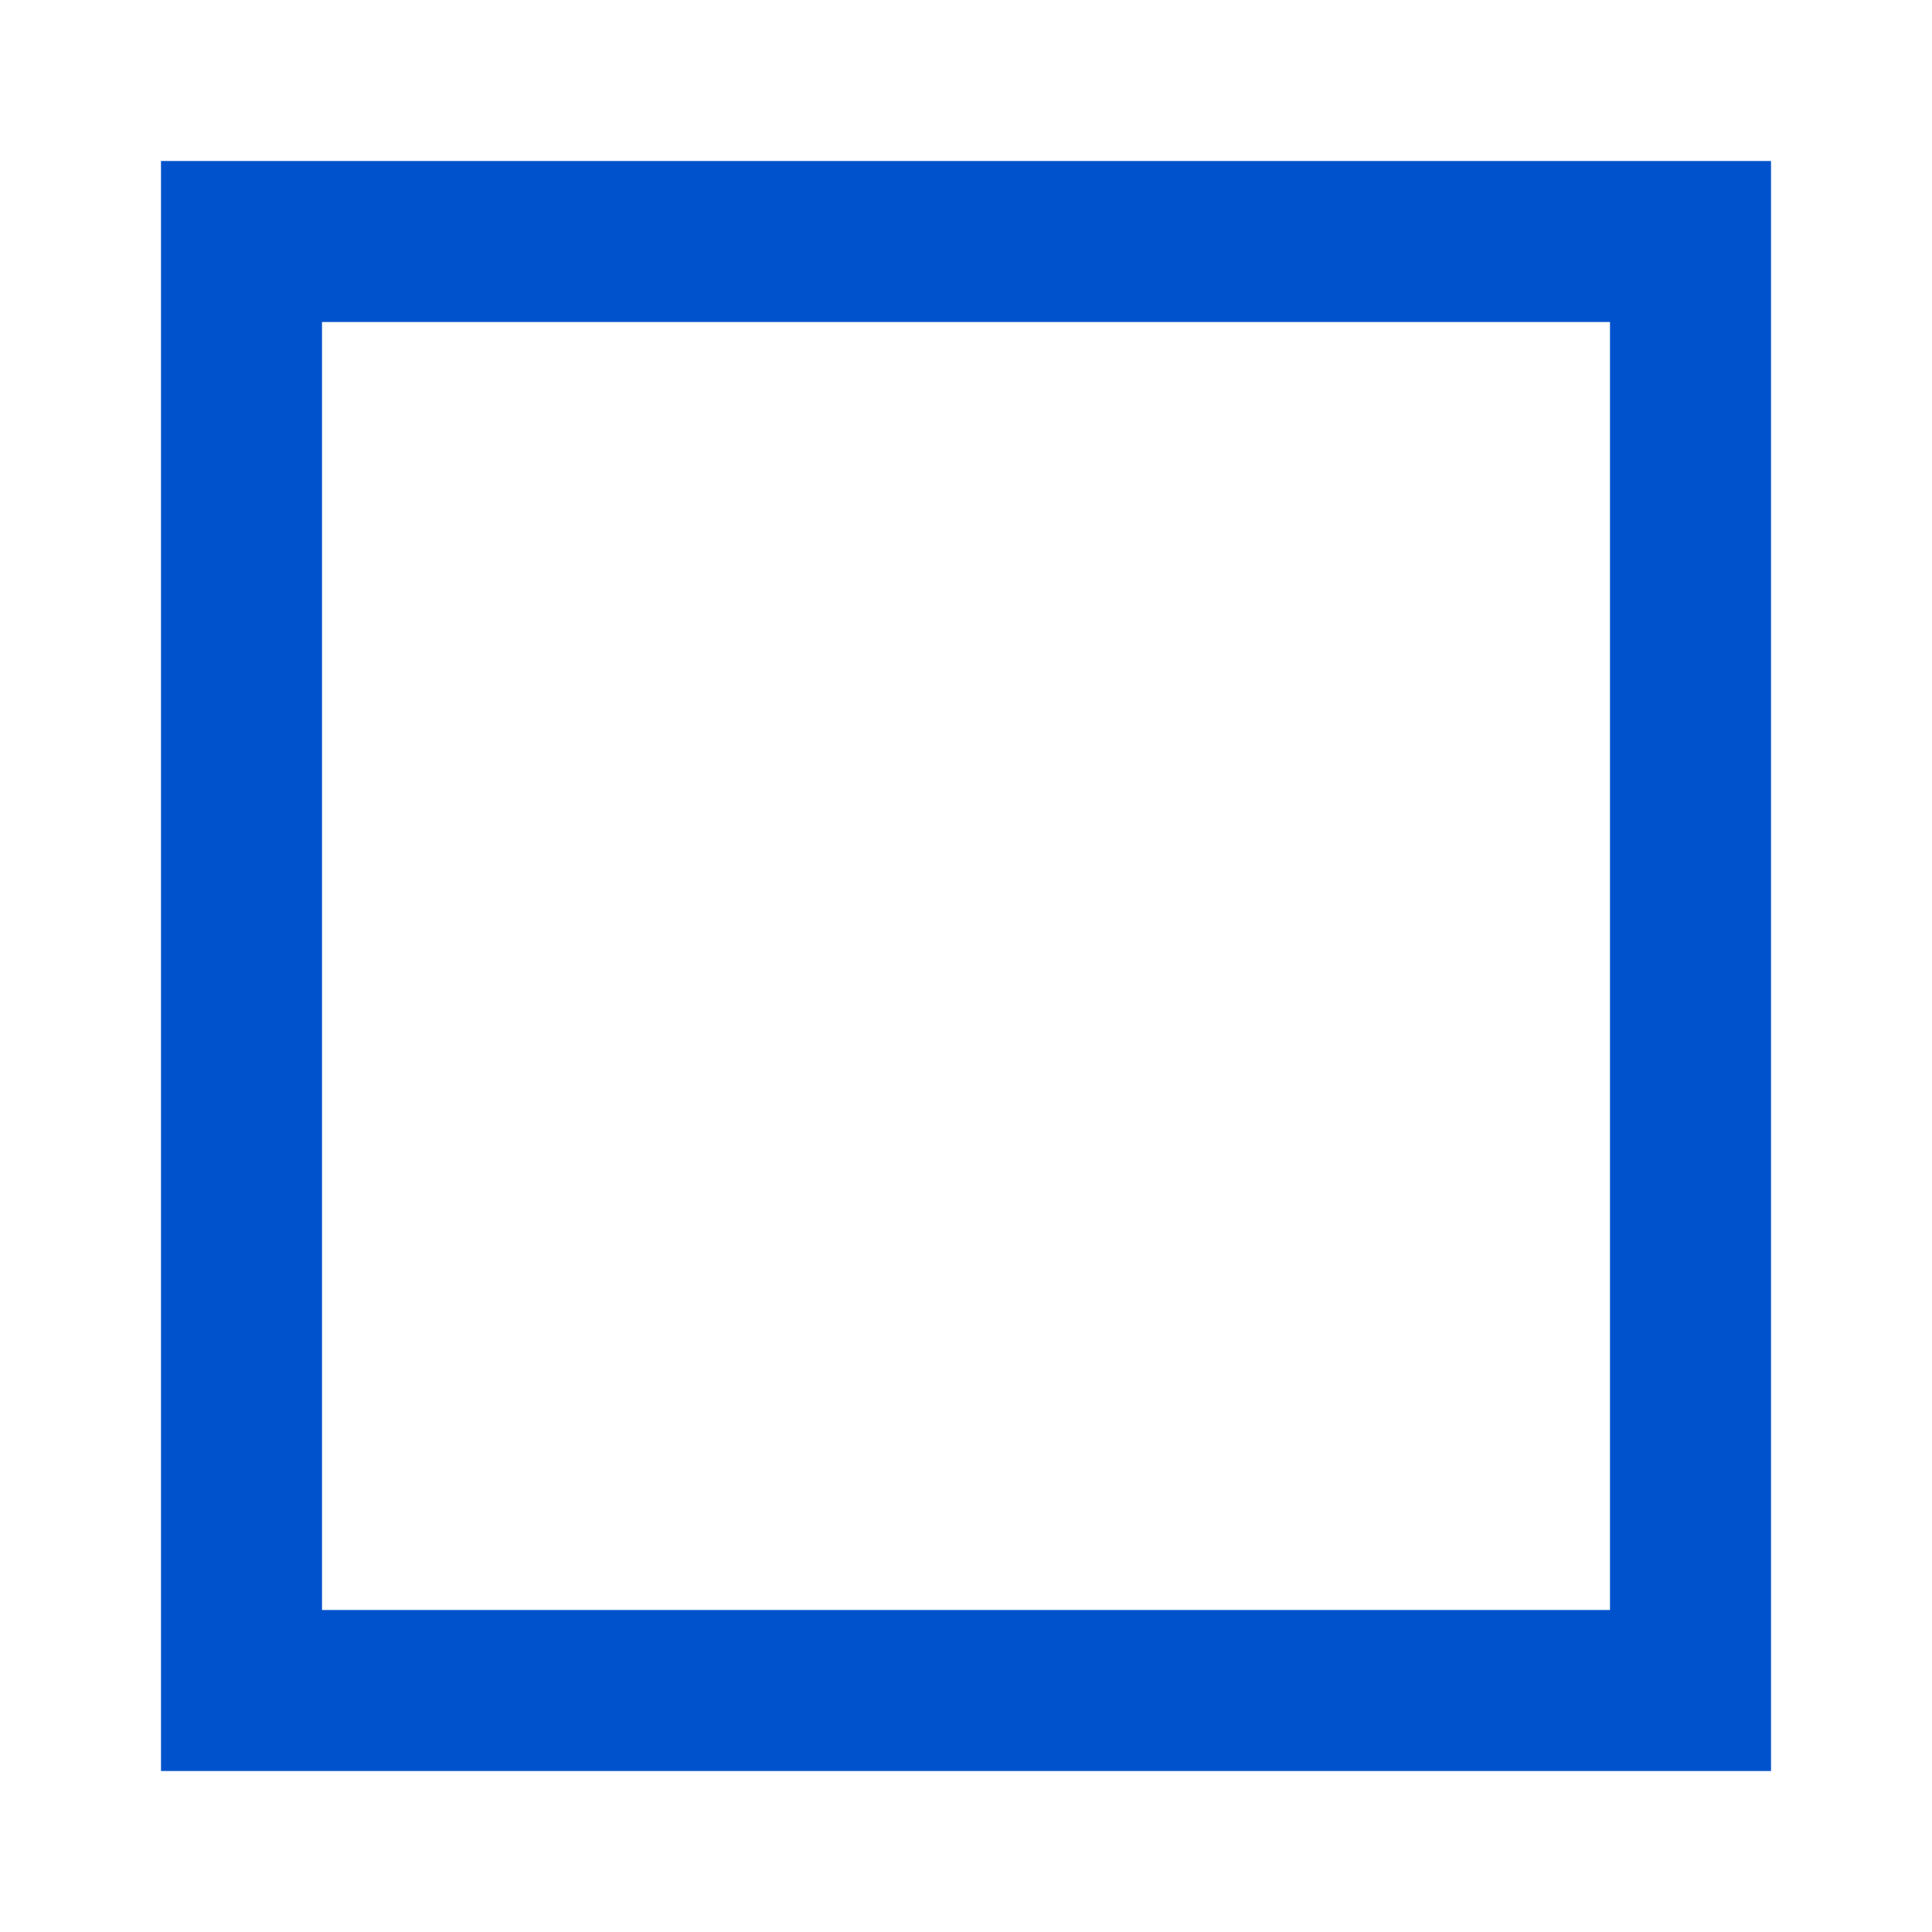
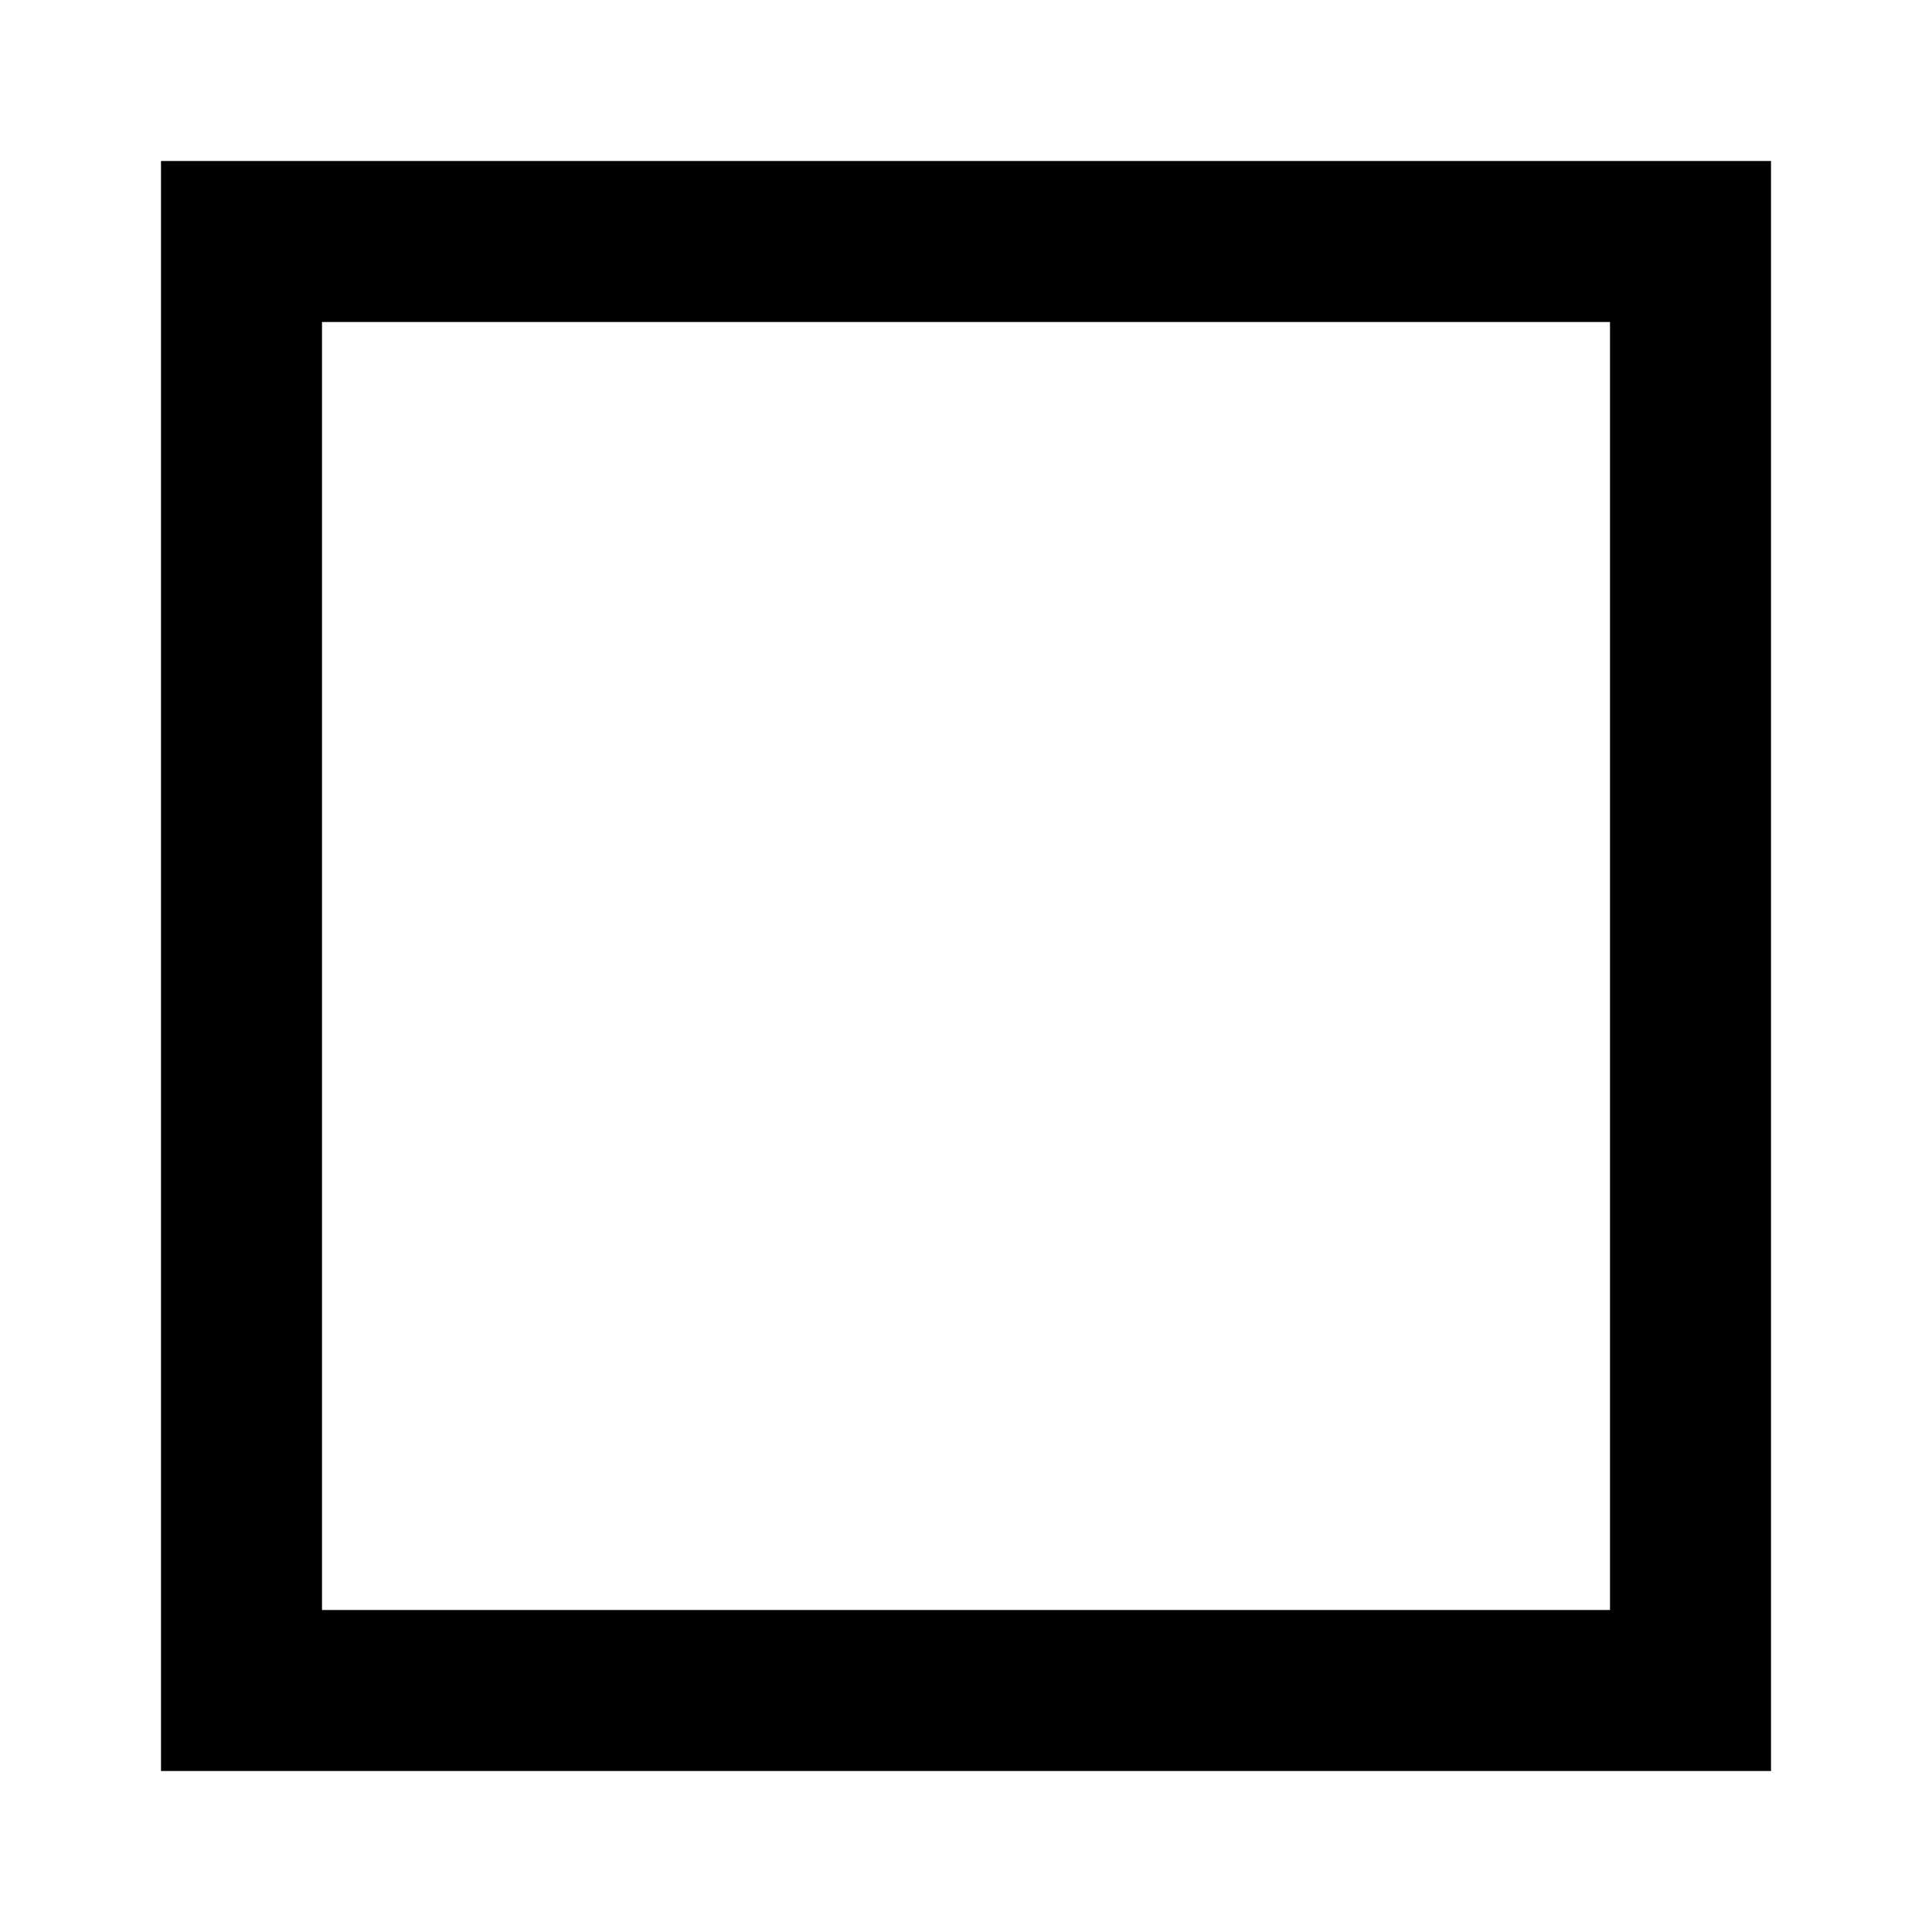
- <svg xmlns="http://www.w3.org/2000/svg" role="img" width="48px" height="48px" viewBox="0 0 24 24" aria-labelledby="rectangleIconTitle" stroke="#0052cc" stroke-width="2" stroke-linecap="square" stroke-linejoin="miter" fill="none" color="#0052cc">
+ <svg xmlns="http://www.w3.org/2000/svg" role="img" width="48px" height="48px" viewBox="0 0 24 24" aria-labelledby="rectangleIconTitle" stroke="currentColor" stroke-width="2" stroke-linecap="square" stroke-linejoin="miter" fill="none" color="currentColor">
  <rect width="18" height="18" x="3" y="3" />
</svg>
